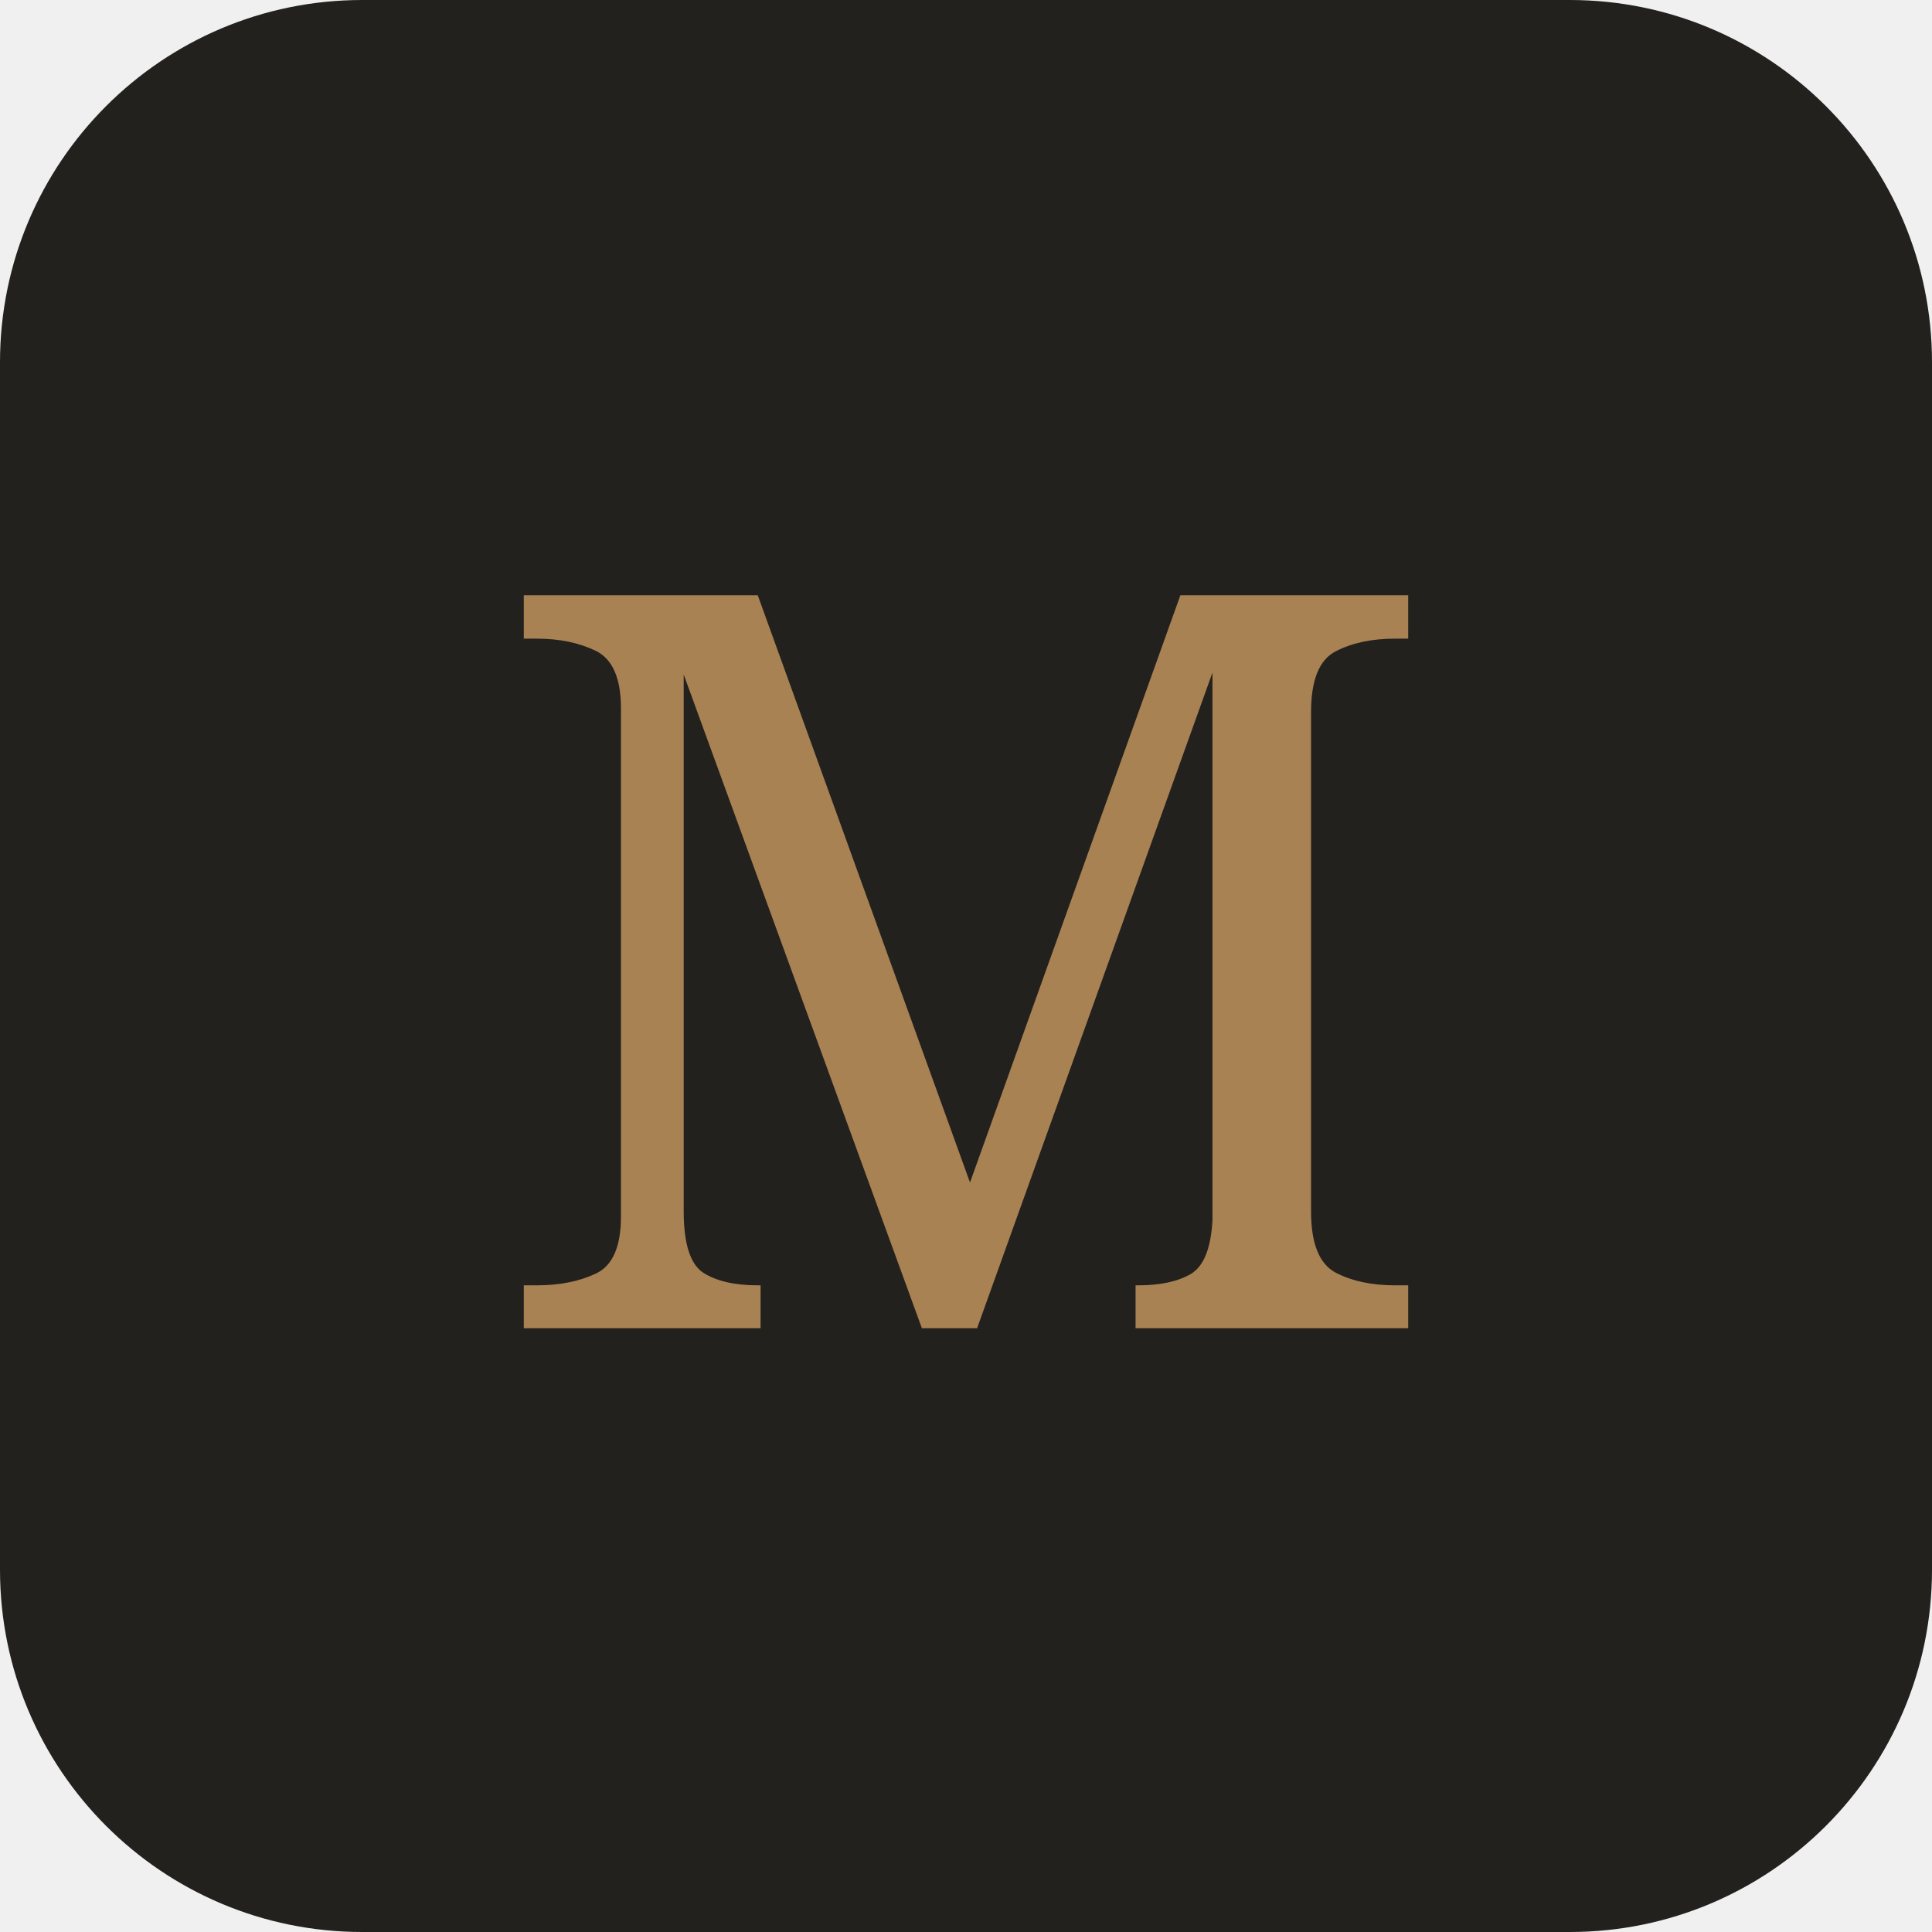
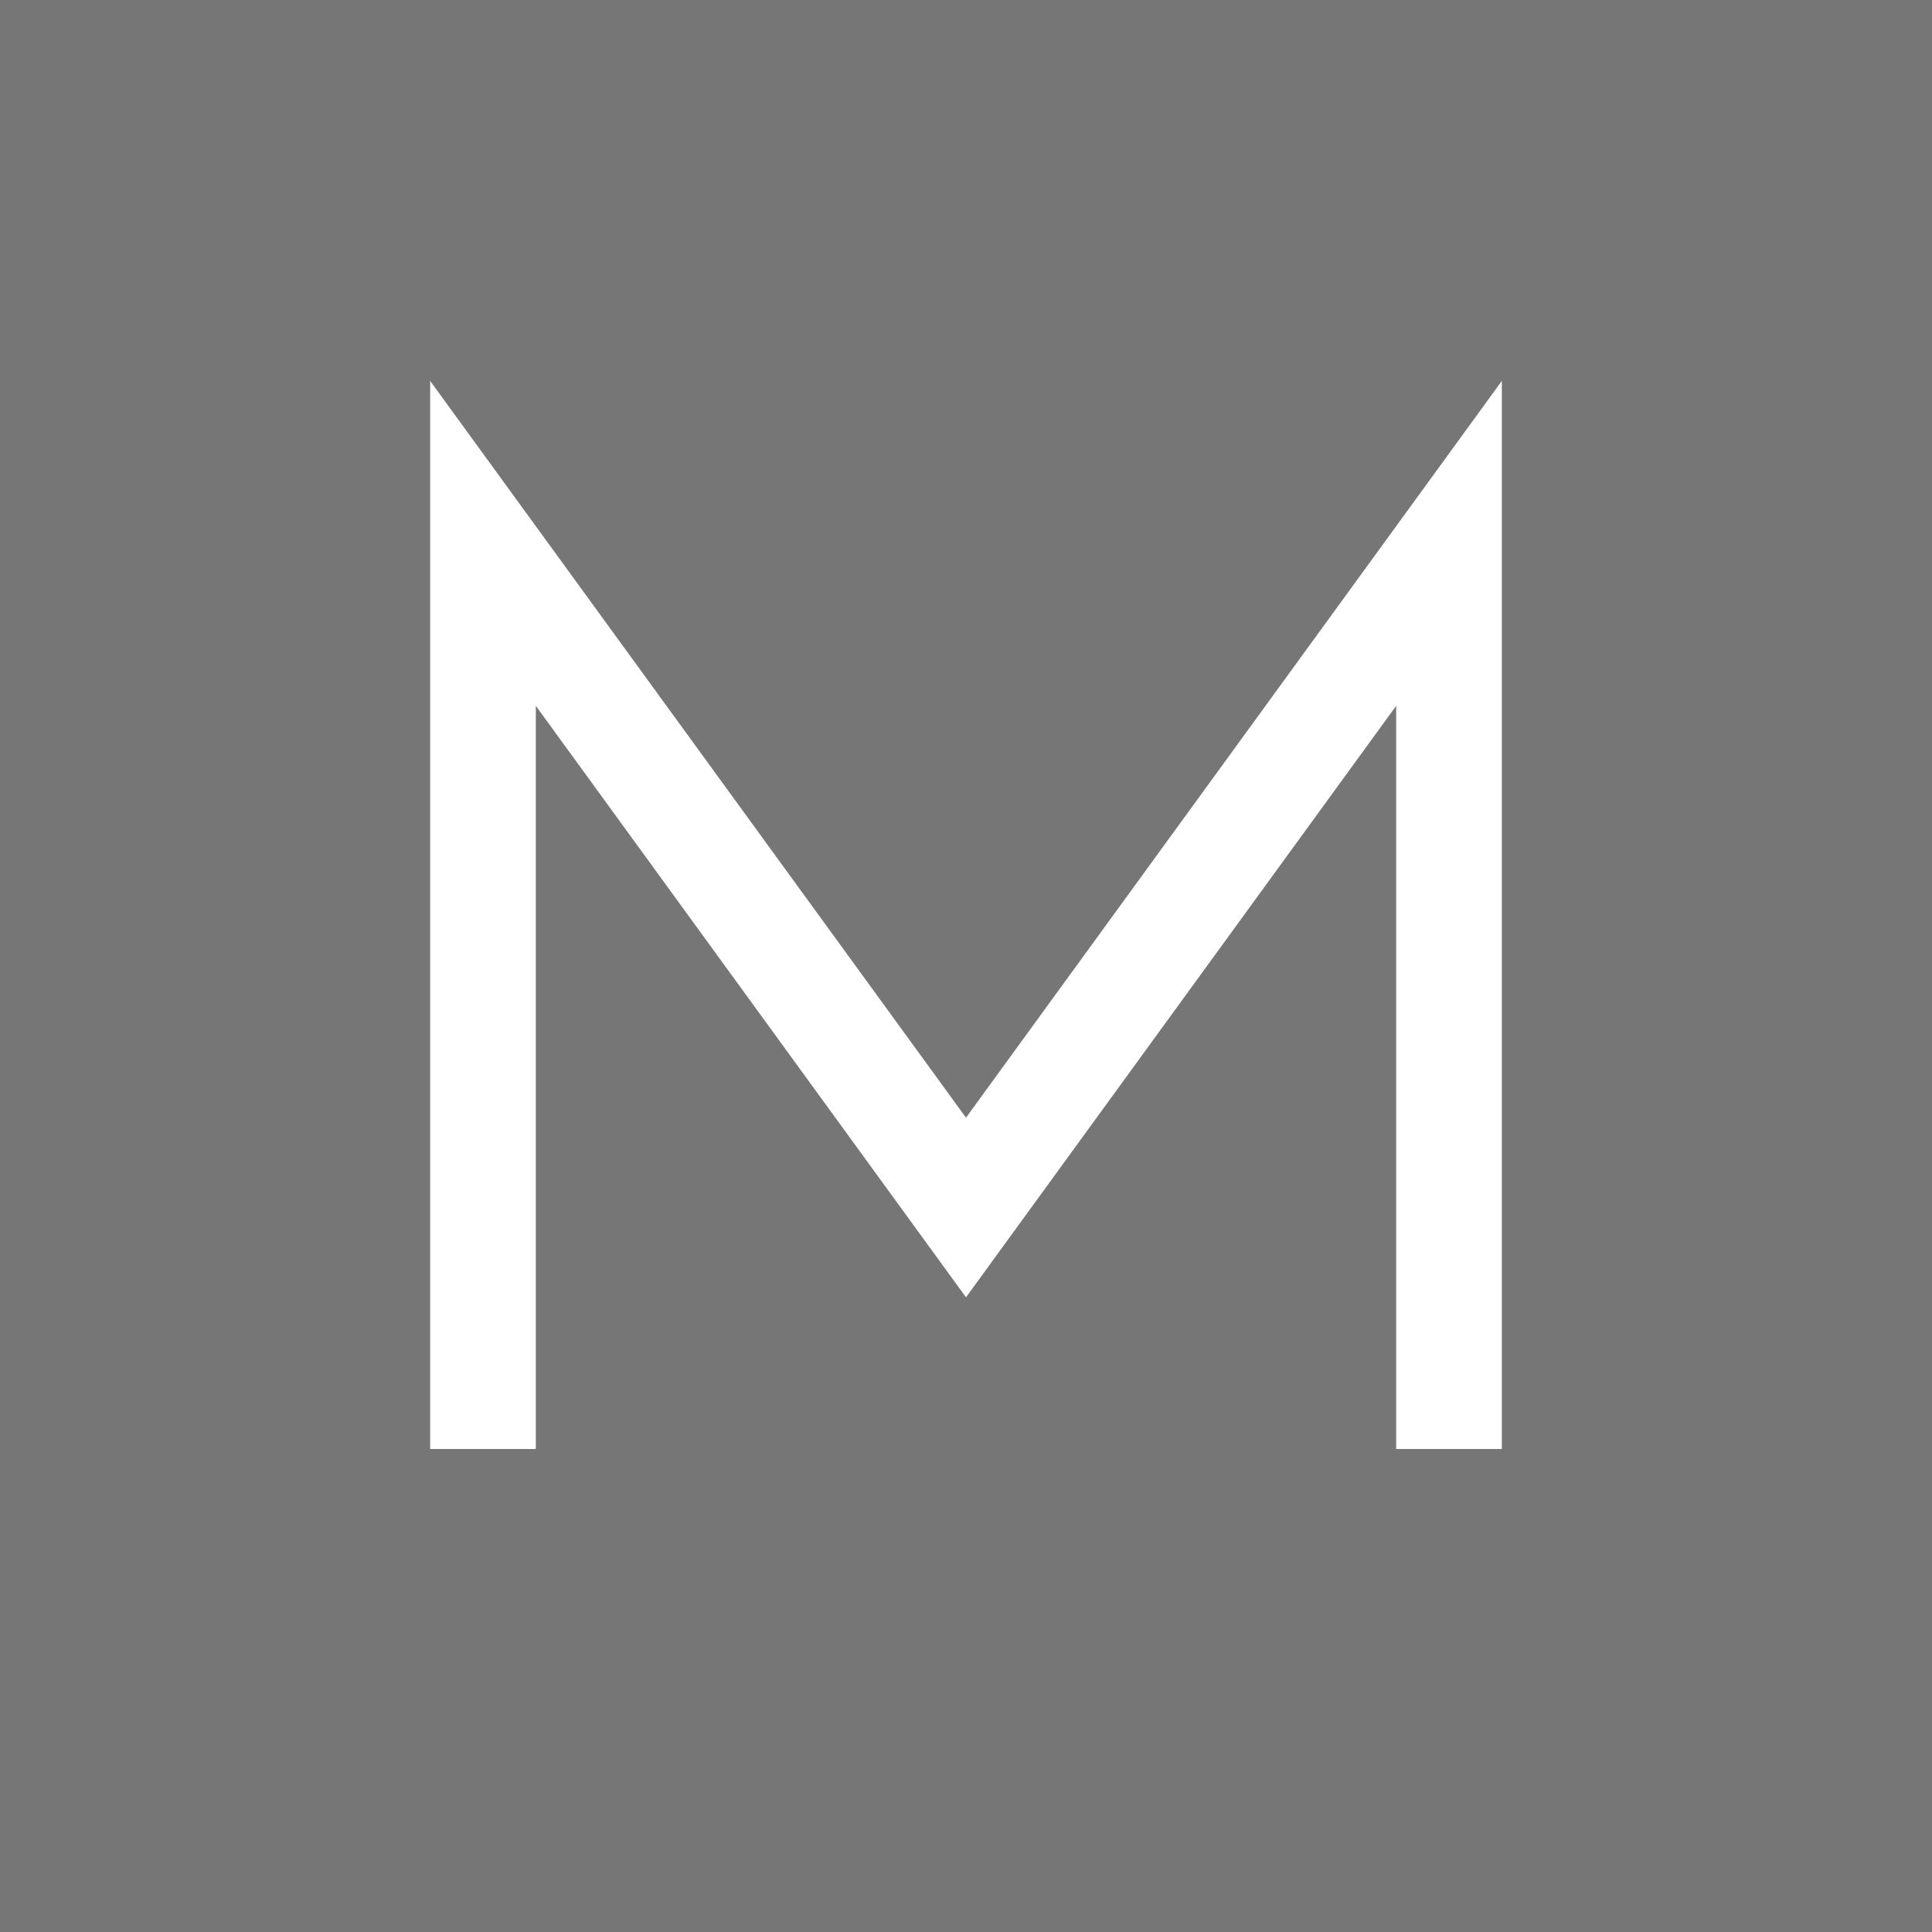
<svg xmlns="http://www.w3.org/2000/svg" viewBox="0 0 64 64">
-   <rect width="64" height="64" rx="12" fill="#23211e" />
-   <text x="32" y="44" text-anchor="middle" font-family="Georgia, serif" font-size="34" fill="#a98253">M</text>
+   <rect width="64" height="64" fill="#767676" />
+   <path d="M16 48 V18 L32 40 L48 18 V48" fill="none" stroke="#ffffff" stroke-width="3.5" />
</svg>
